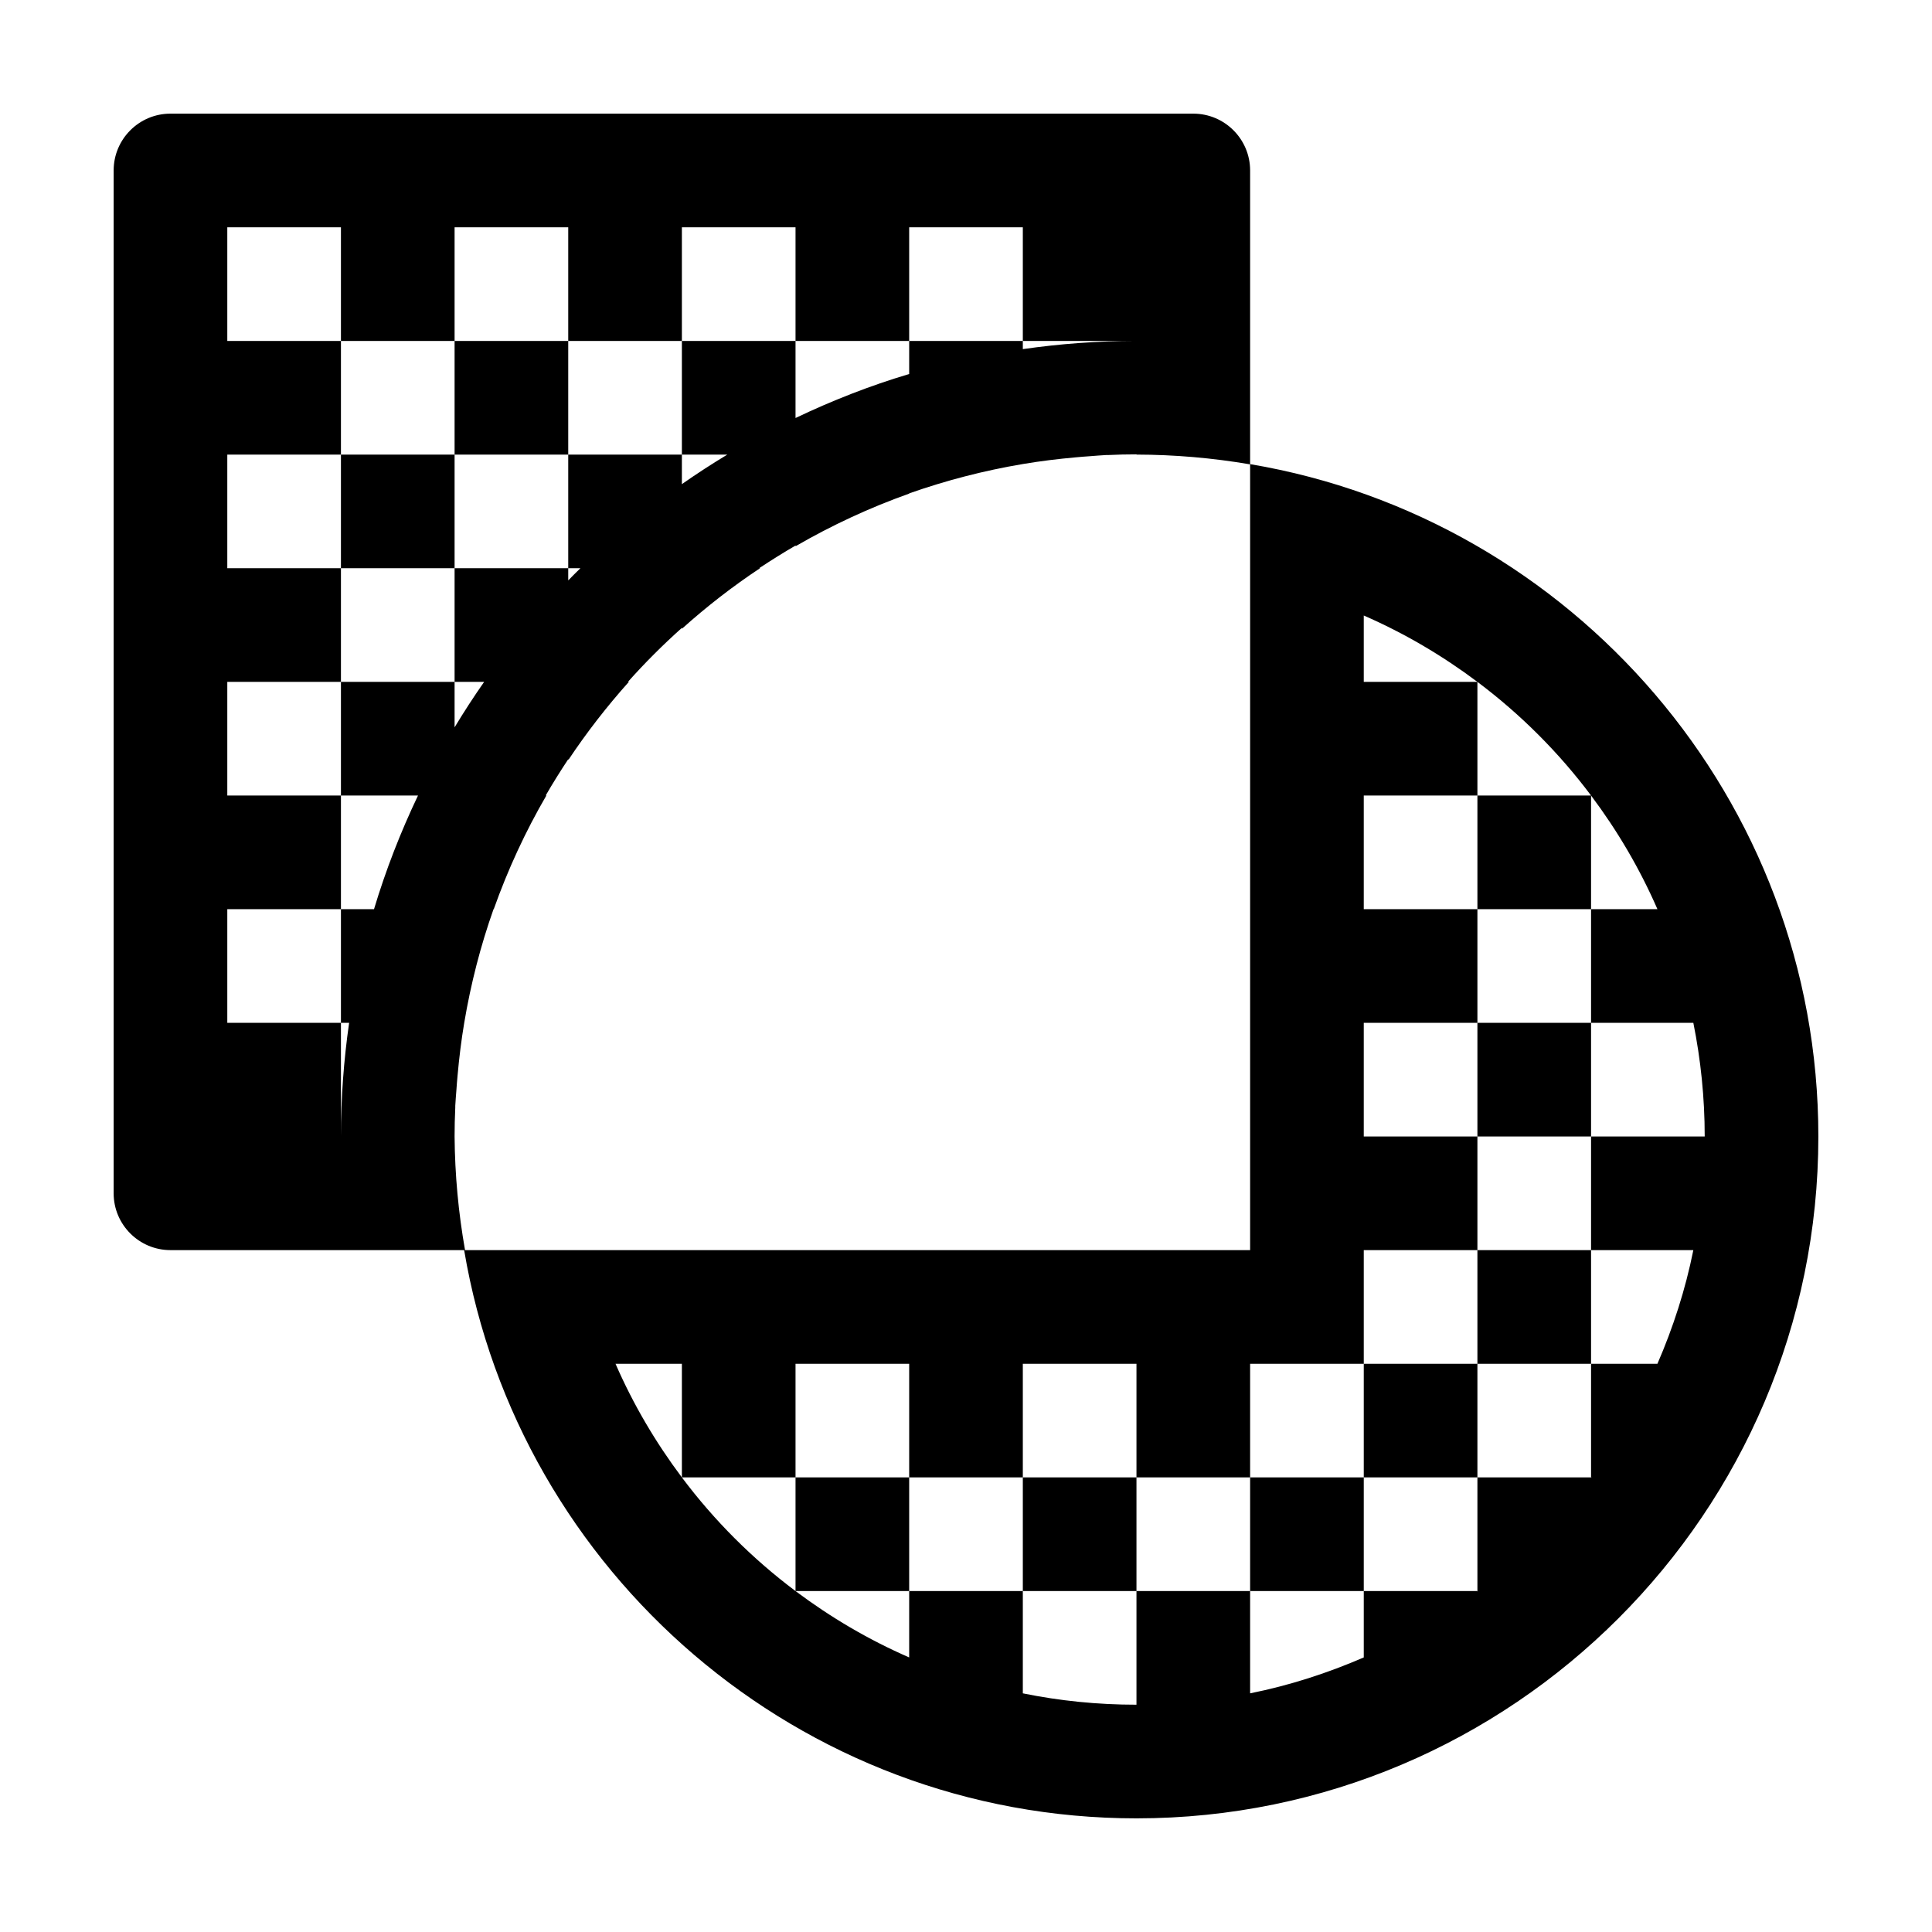
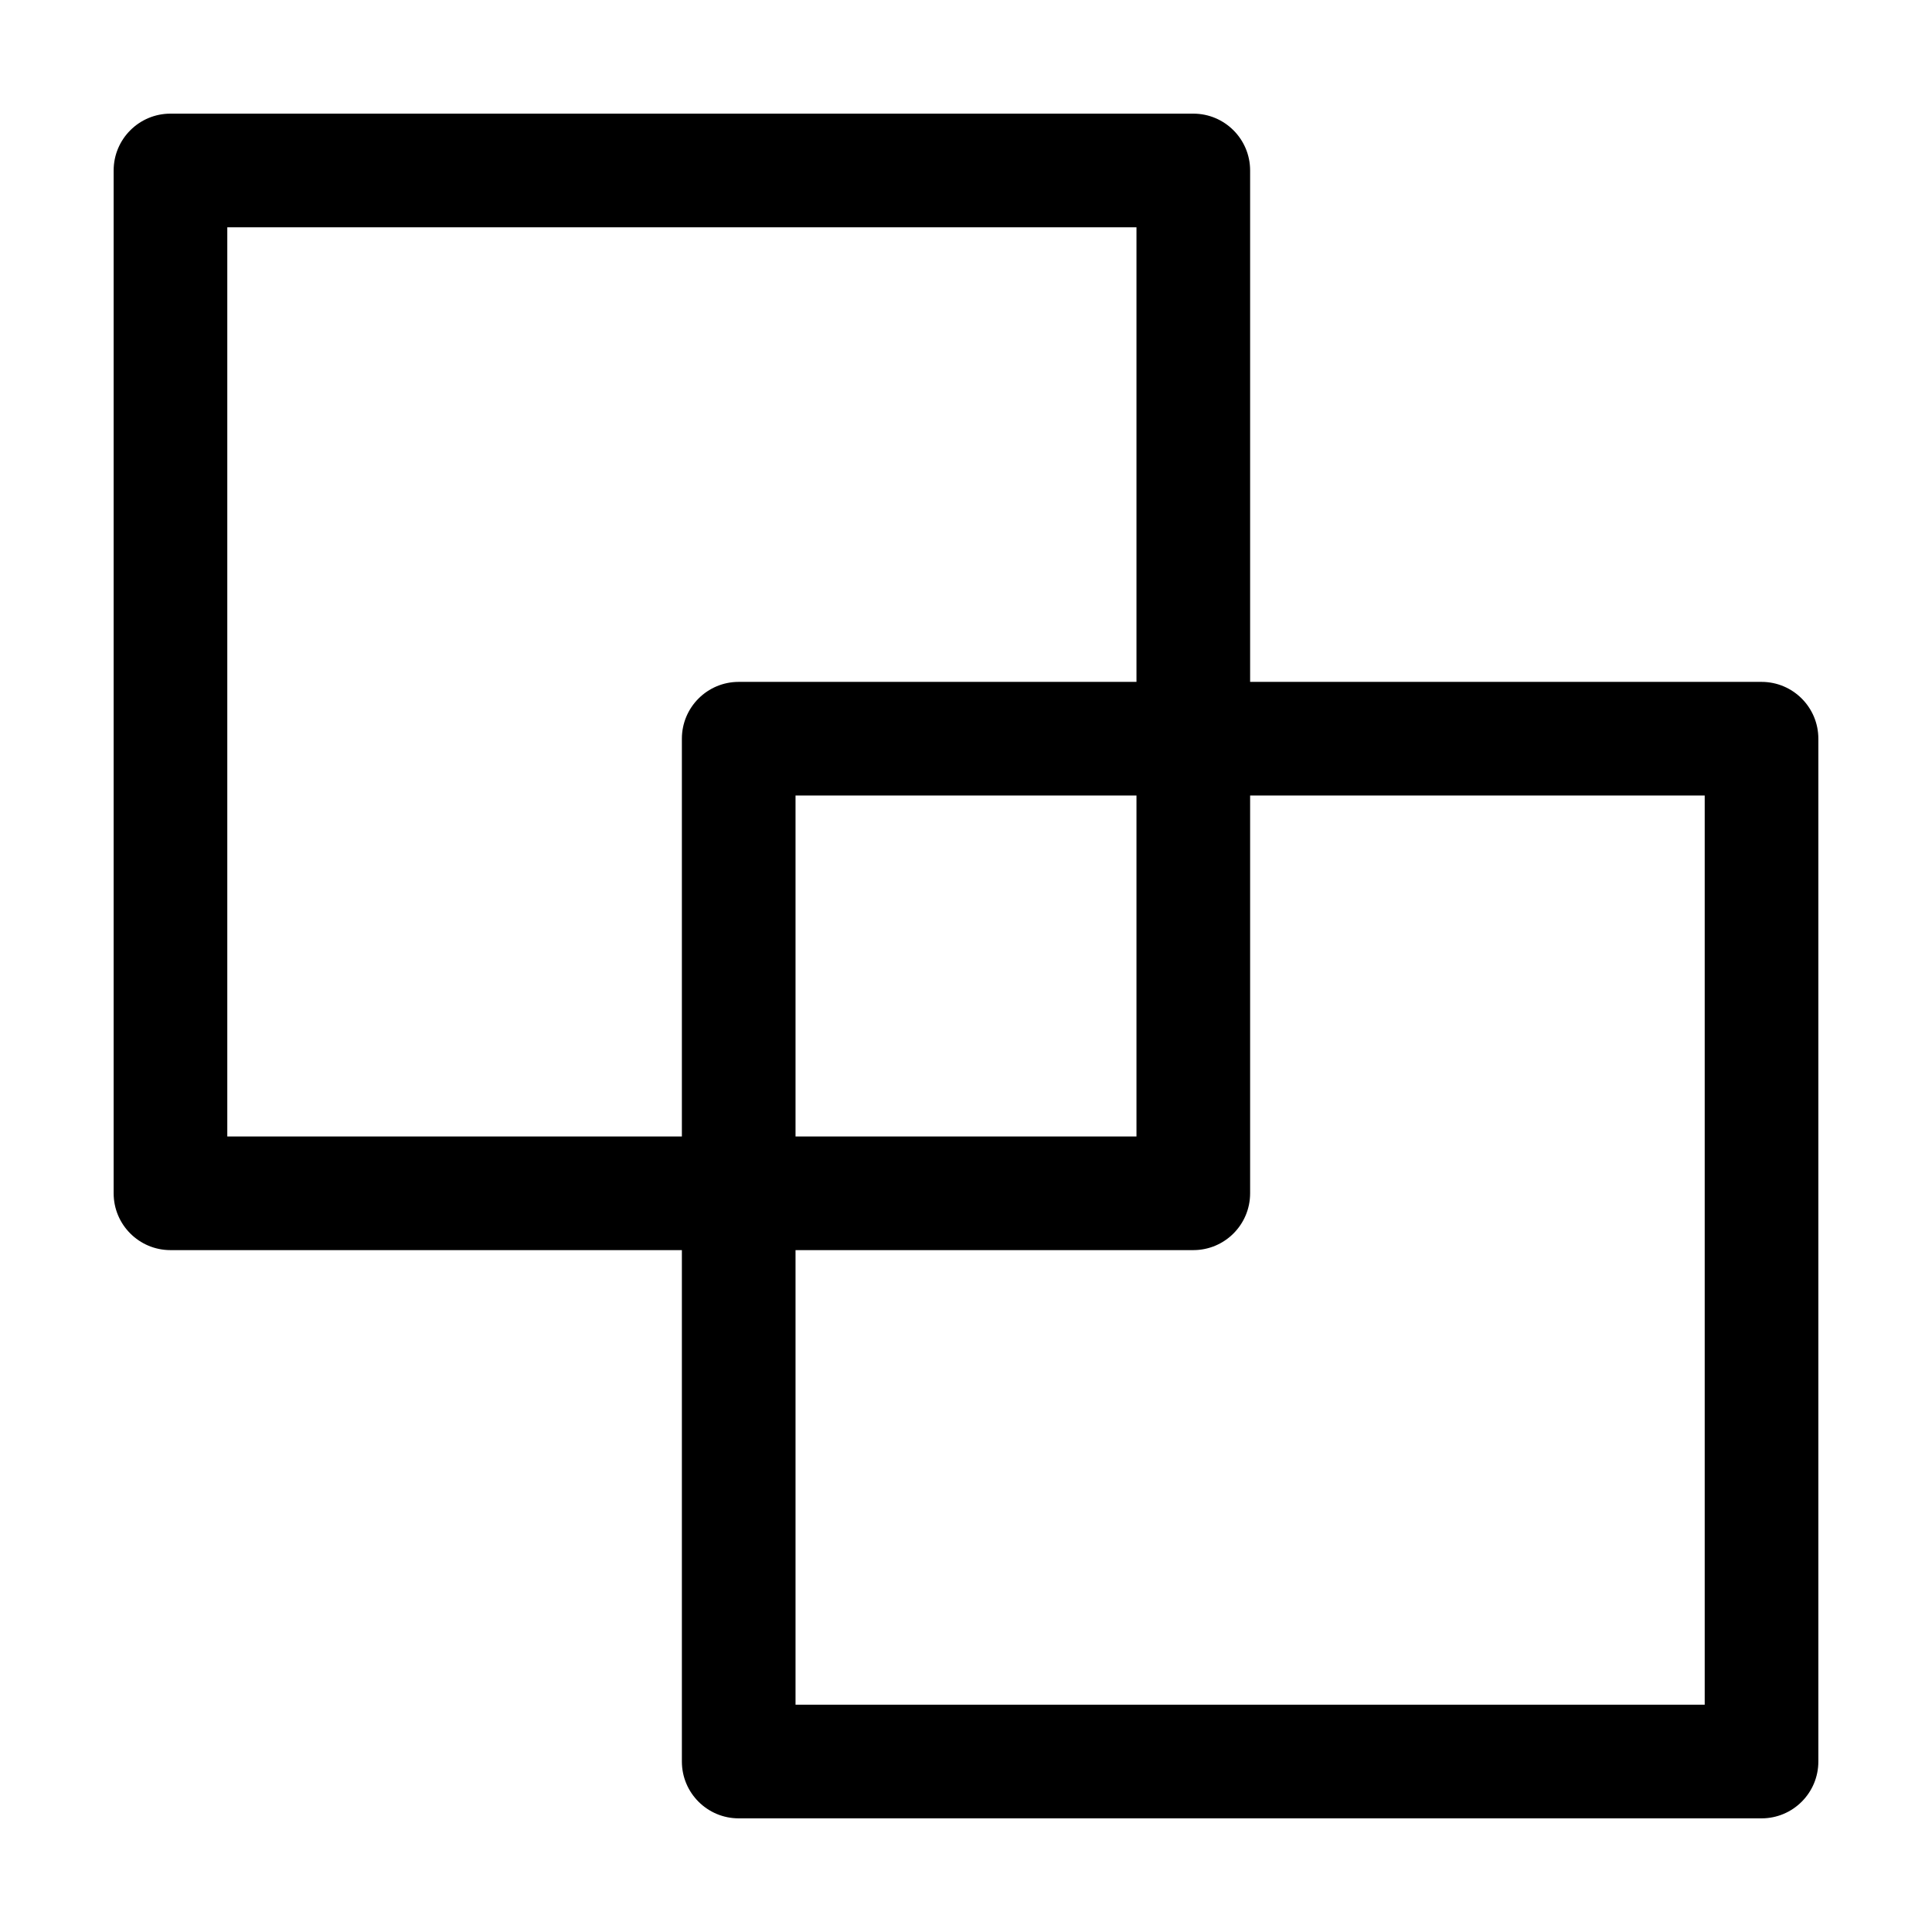
<svg xmlns="http://www.w3.org/2000/svg" width="17" height="17" version="1.1" viewBox="0 0 17 17">
-   <path d="m1.5 1c-.276 2.76e-5-.5.224-.5.5v9c2.76e-5.276.224.5.5.5h2.584c.478 2.833 2.949 5 5.916 5 3.308 0 6-2.692 6-6 0-2.967-2.167-5.438-5-5.916v-2.584c-2.8e-5-.276-.224-.5-.5-.5h-9zm.5 1h1v1h1v-1h1v1h1v-1h1v1h1v-1h1v1h1c-.34 0-.673.025-1 .072v-.072h-1v.291c-.346.103-.679.234-1 .387v-.678h-1v1h.4c-.136.082-.27.169-.4.26v-.26h-1v.5.5h.107c-.036.035-.072.071-.107.107v-.107h-1v1h.26c-.091.13-.178.264-.26.4v-.4h-1v1h.678c-.153.321-.283.654-.387 1h-.291v1h.072c-.047.327-.072.66-.072 1v-1h-1v-1h1v-1h-1v-1h1v-1h-1v-1h1v-1h-1v-1zm1 2v1h1v-1h-1zm1 0h1v-1h-1v1zm6 0a6 6 0 011 .086v.914 1 1 1 1 1 1h-1-1-1-1-1-1-.908a6 6 0 01-.092-1c0-.085.002-.169.006-.254 0-.005-0-.01 0-.016.002-.046.007-.093.01-.139.003-.042.006-.084.01-.125.014-.157.033-.313.059-.467.058-.345.144-.678.258-1h.002c.124-.349.279-.684.463-1h-.006c.063-.109.13-.216.199-.32v.008c.161-.242.34-.472.533-.688h-.008c.149-.167.307-.325.475-.475v.008c.216-.194.445-.372.688-.533h-.008c.105-.069.211-.136.32-.199v.006c.316-.183.651-.339 1-.463v-.002c.322-.113.655-.2 1-.258.154-.026.31-.045.467-.059.041-.004.083-.007.125-.01.046-.003.092-.008.139-.01.005-0.0.01 0.0.016 0 .084-.004.169-.006.254-.006zm2 1.416c.358.156.692.353 1 .584.379.284.716.621 1 1 .231.308.428.642.584 1h-.584v1h.9c.065.323.1.658.1 1h-1v1h.9c-.07.348-.178.682-.316 1h-.584v1h.004c-.001.002-.003.002-.004.004v-.004h-1v1h.004c-.002.001-.002.003-.004.004v-.004h-1v.584c-.318.138-.652.246-1 .316v-.9h-1v1c-.342 0-.677-.034-1-.1v-.9h-1v.584c-.358-.156-.692-.353-1-.584-.379-.284-.716-.621-1-1-.231-.308-.428-.642-.584-1h.584v1h1v-1h1v1h1v-1h1v1h1v-1h1v-1h1v-1h-1v-1h1v-1h-1v-1h1v-1h-1v-.584zm1 1.584v1h1v-1h-1zm0 2v1h1v-1h-1zm0 2v1h1v-1h-1zm0 1h-1v1h1v-1zm-1 1h-1v1h1v-1zm-2 0h-1v1h1v-1zm-2 0h-1v1h1v-1z" />
+   <path d="m1.5 1a0.5 0.5 0 0 0-0.5 0.5v9a0.5 0.5 0 0 0 0.5 0.5h4.5v4.5a0.5 0.5 0 0 0 0.5 0.5h9a0.5 0.5 0 0 0 0.5-0.5v-9a0.5 0.5 0 0 0-0.5-0.5h-4.5v-4.5a0.5 0.5 0 0 0-0.5-0.5h-9zm0.5 1h8v4h-3.5a0.5 0.5 0 0 0-0.5 0.5v3.5h-4v-8zm5 5h3v3h-3v-3zm4 0h4v8h-8v-4h3.5a0.5 0.5 0 0 0 0.5-0.5v-3.5z" />
</svg>
